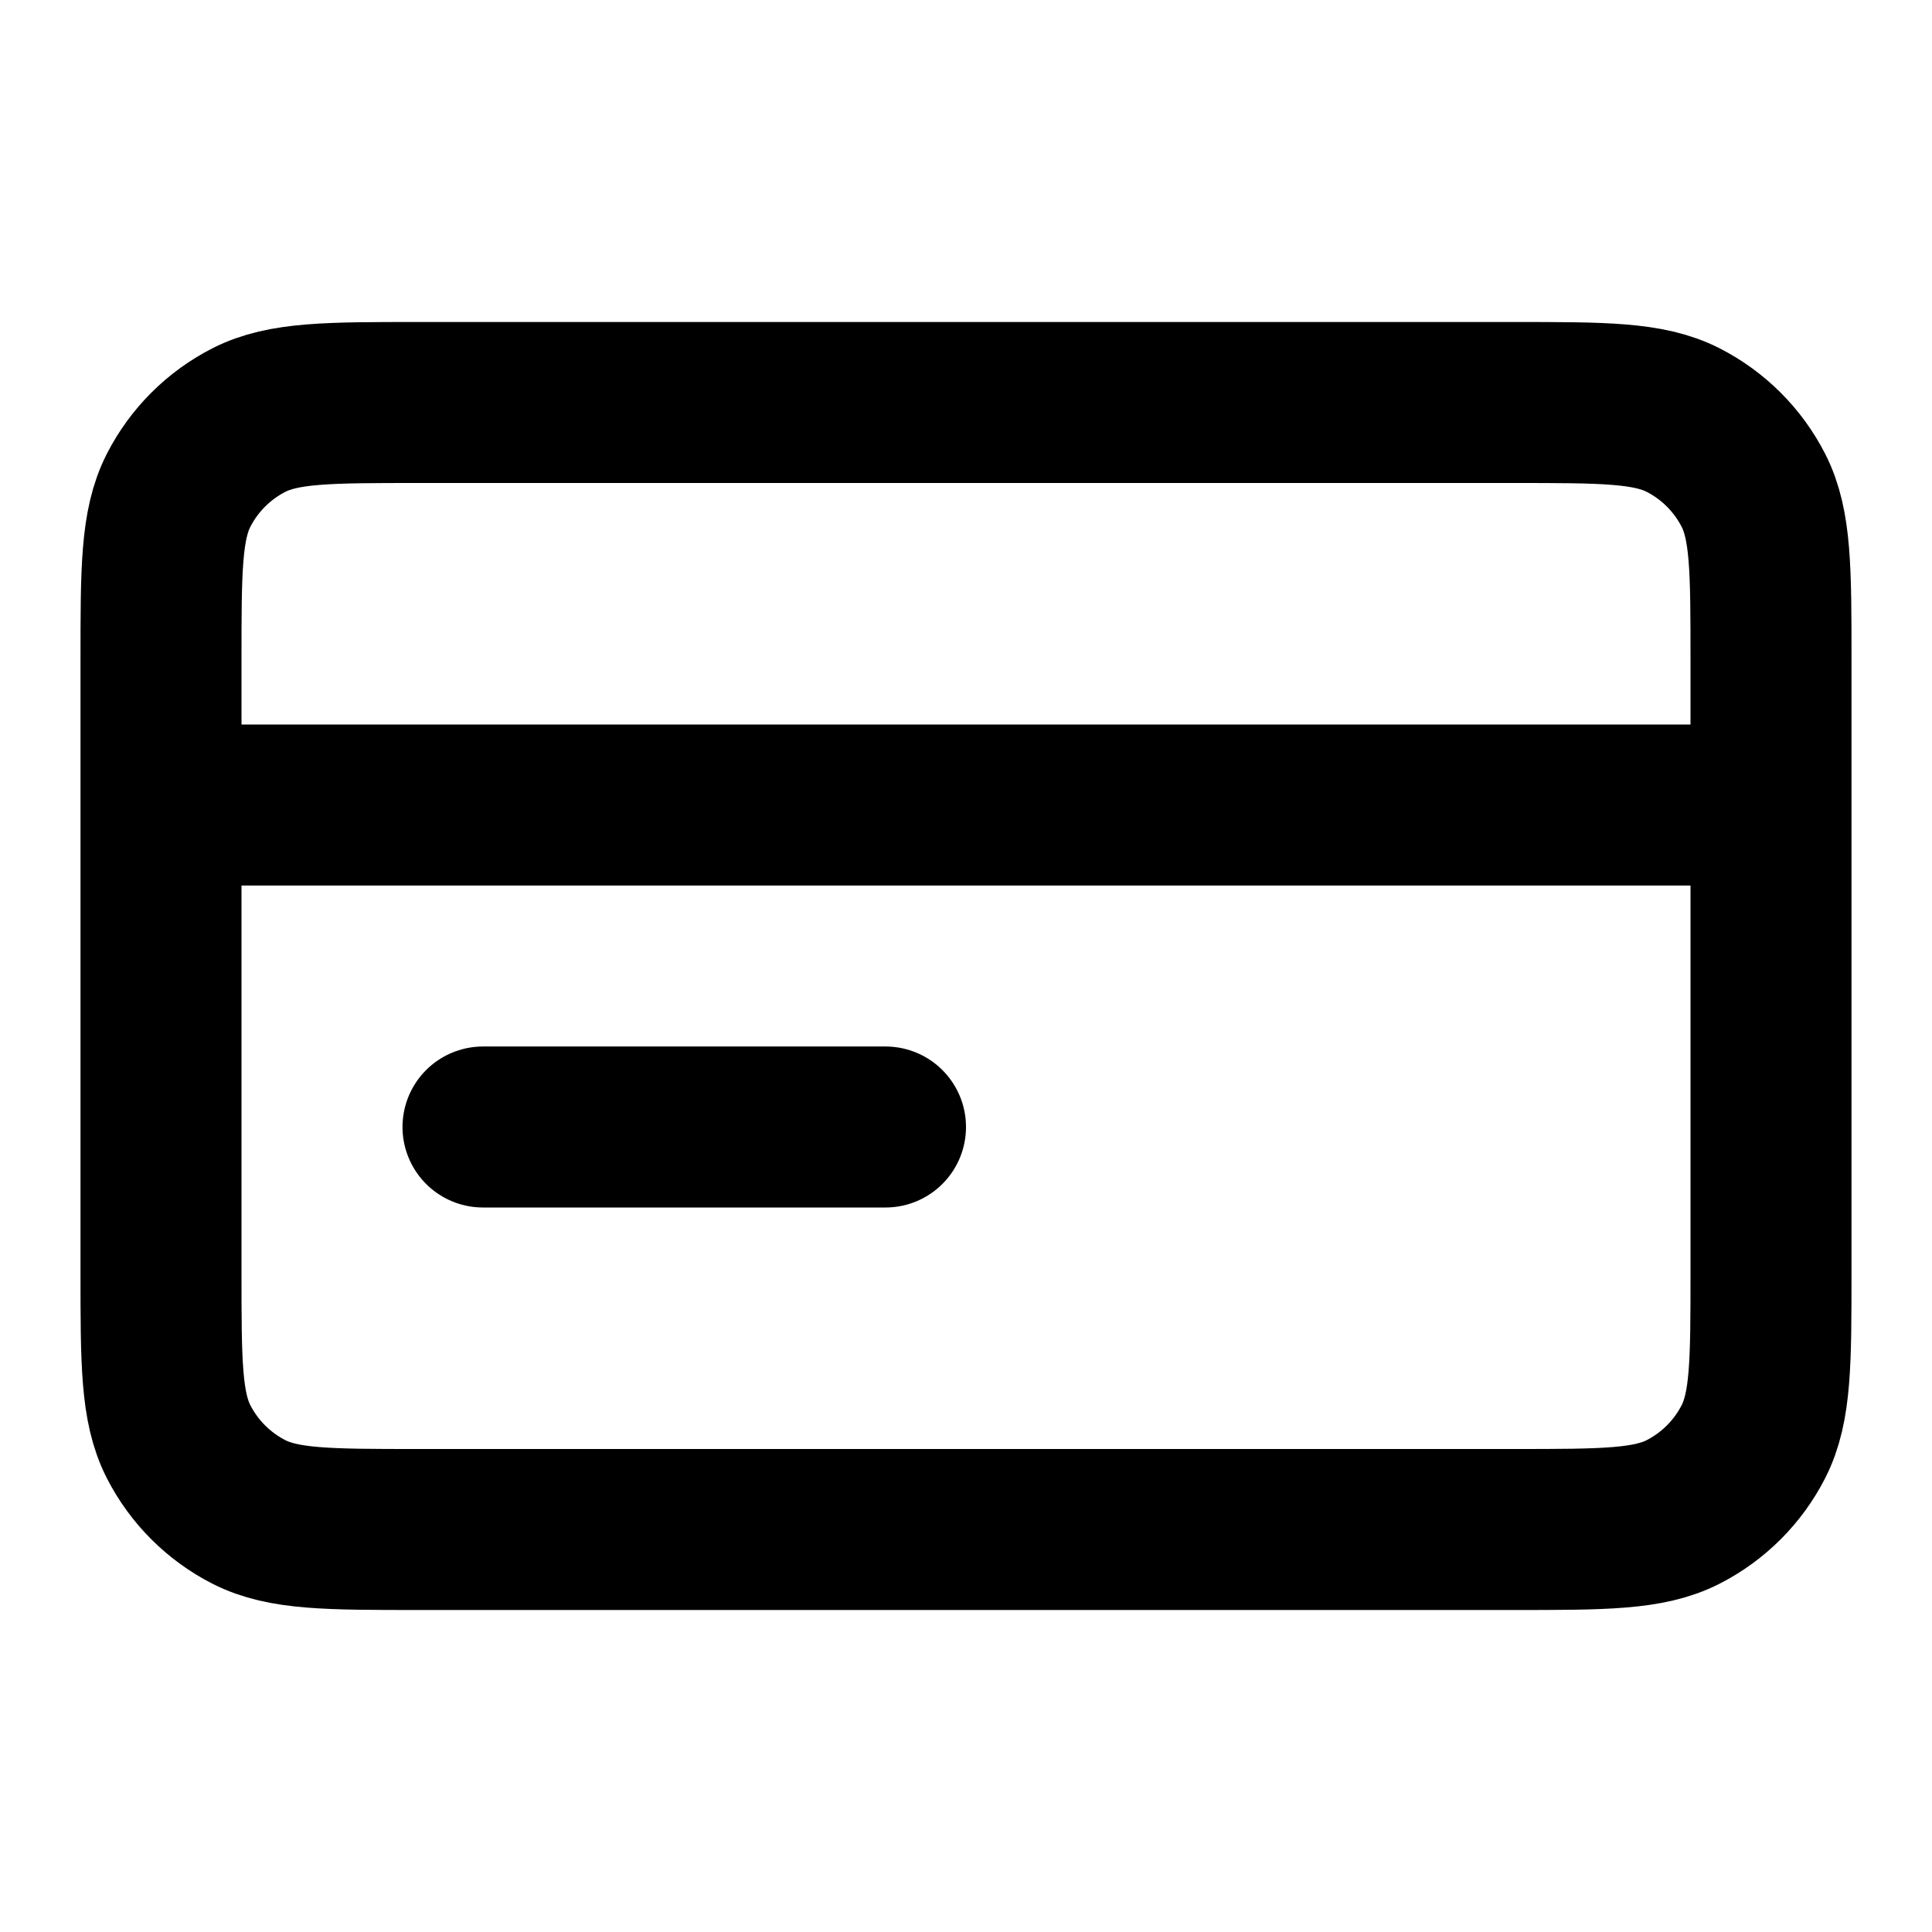
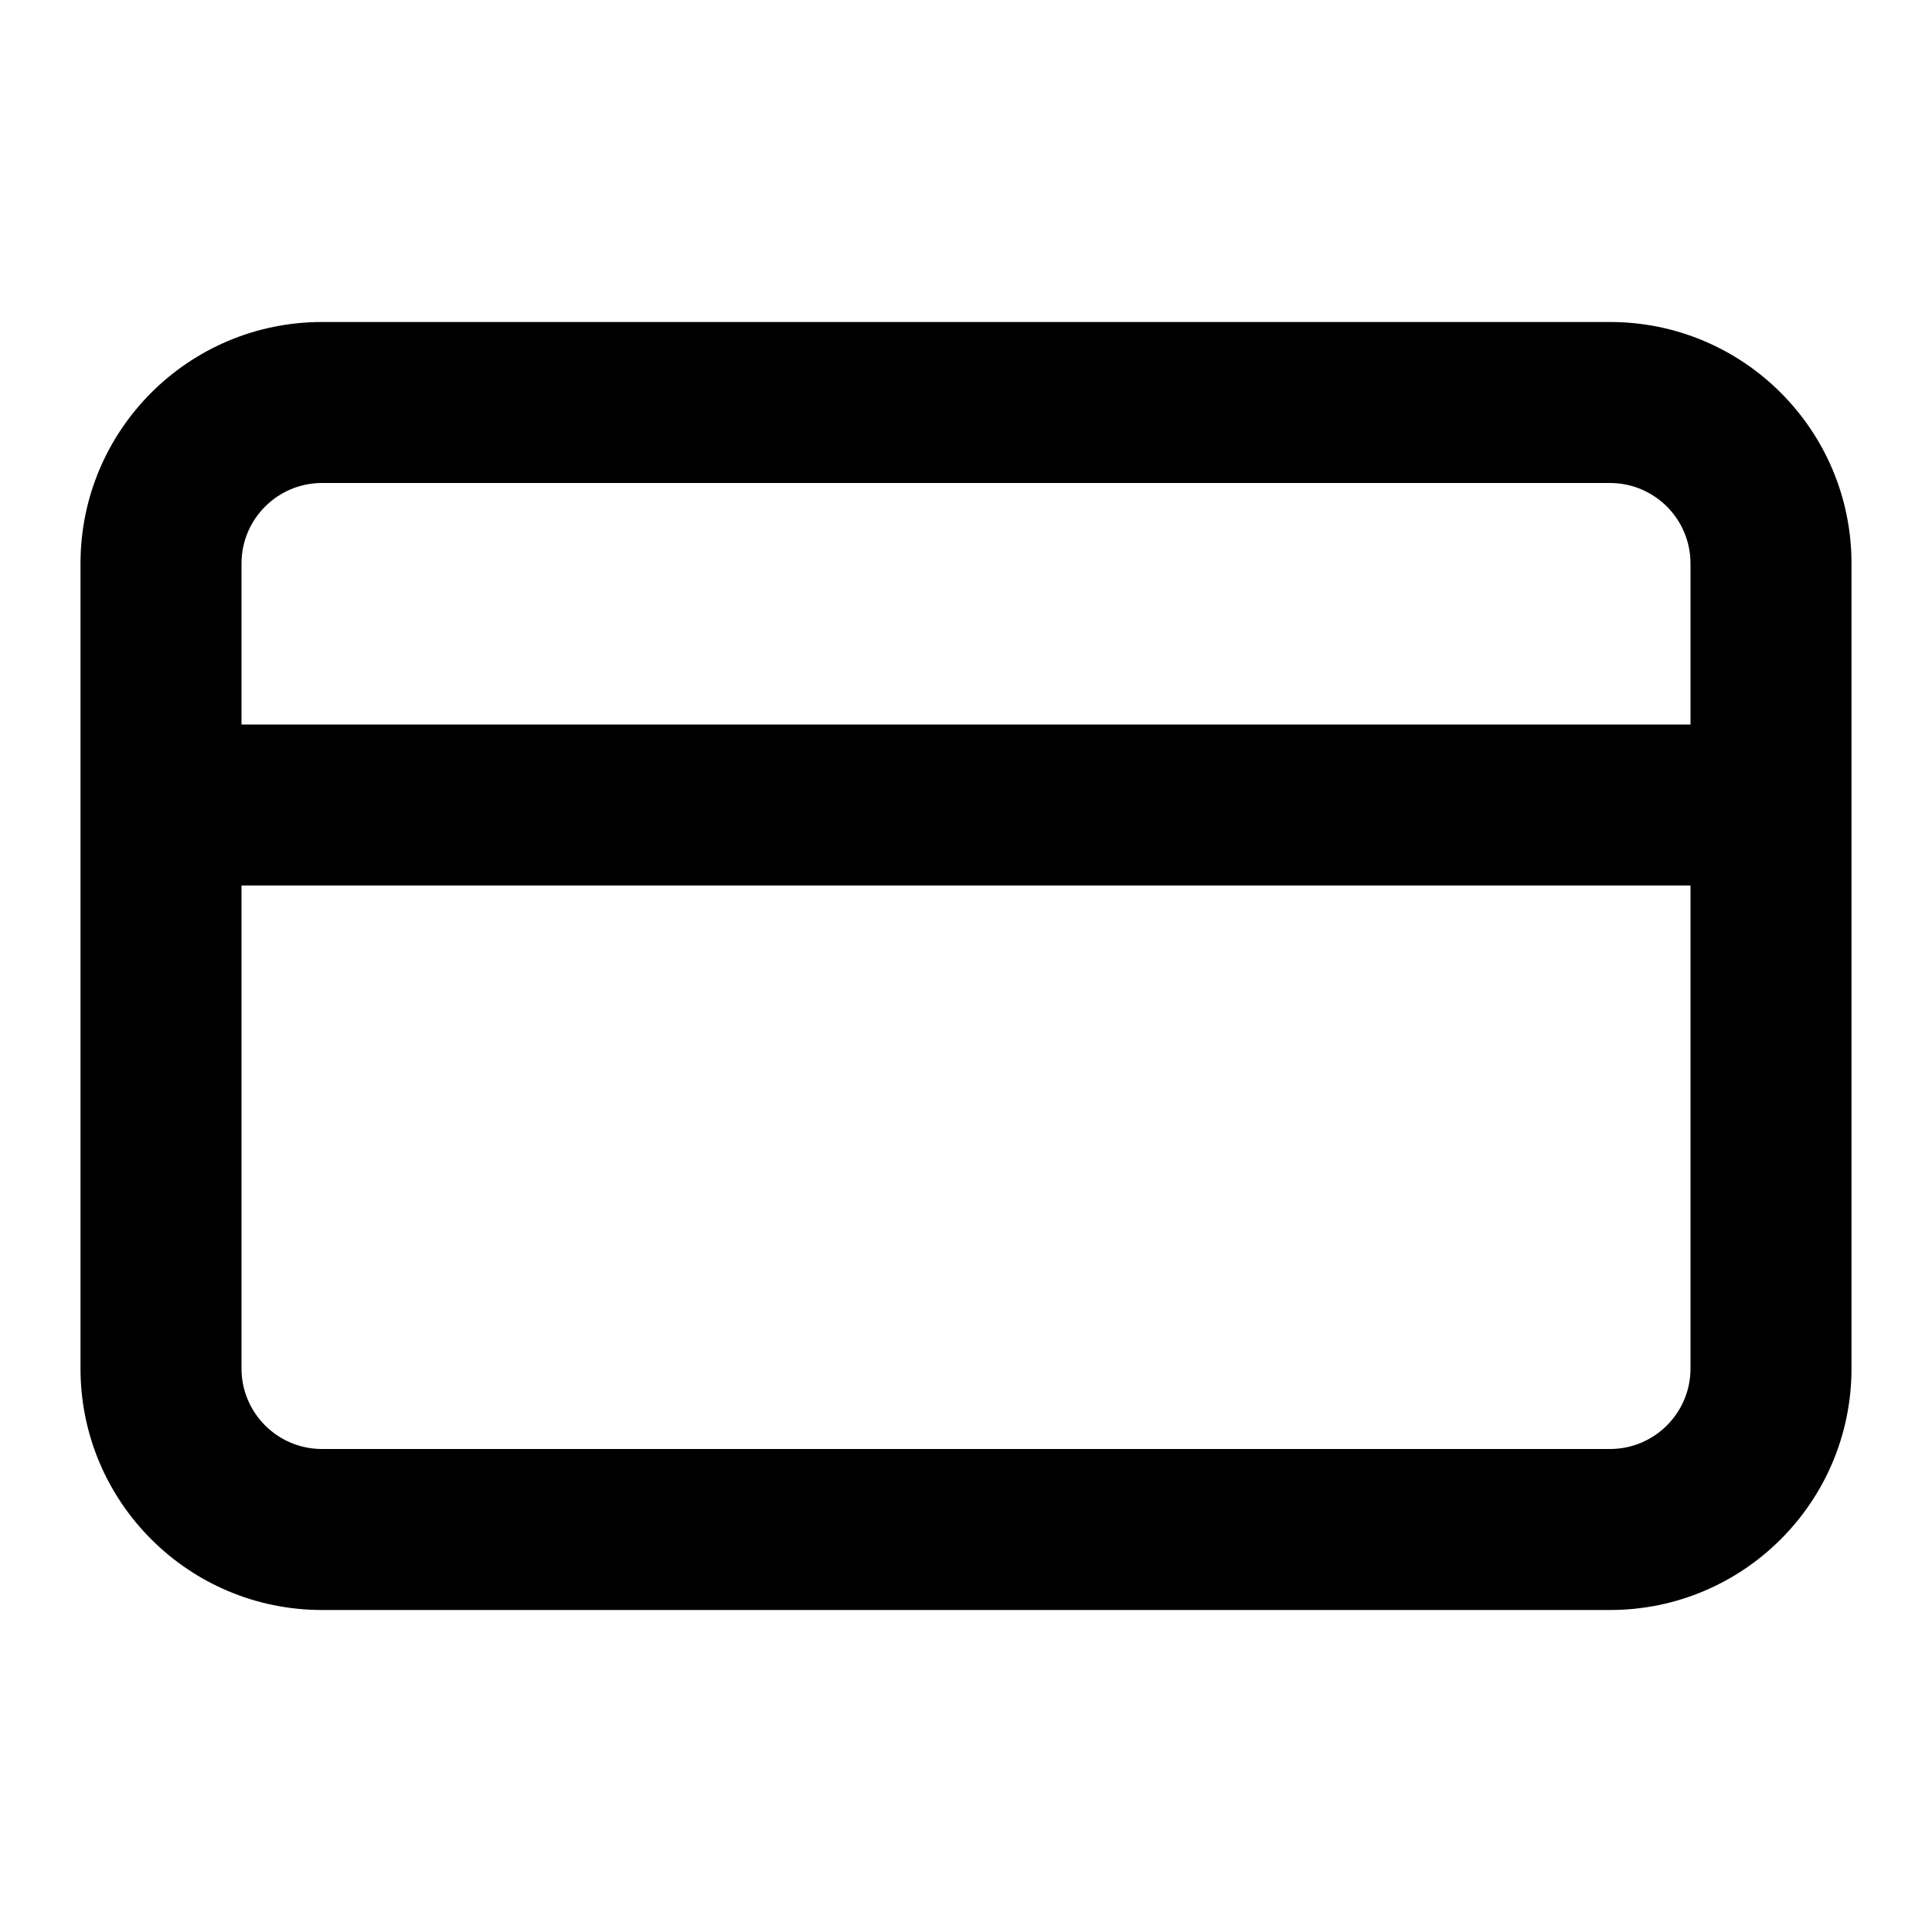
- <svg xmlns="http://www.w3.org/2000/svg" width="800px" height="800px" viewBox="0 0 24 24" fill="none">
-   <path d="M22 10H2M11 14H6M2 8.2L2 15.8C2 16.92 2 17.48 2.218 17.908C2.41 18.284 2.716 18.59 3.092 18.782C3.52 19 4.08 19 5.2 19L18.8 19C19.92 19 20.48 19 20.908 18.782C21.284 18.59 21.59 18.284 21.782 17.908C22 17.48 22 16.92 22 15.8V8.2C22 7.08 22 6.52 21.782 6.092C21.59 5.716 21.284 5.41 20.908 5.218C20.48 5 19.92 5 18.8 5L5.2 5C4.08 5 3.52 5 3.092 5.218C2.716 5.41 2.41 5.716 2.218 6.092C2 6.52 2 7.08 2 8.2Z" stroke="#000000" stroke-width="2" stroke-linecap="round" stroke-linejoin="round" />
+ <svg xmlns="http://www.w3.org/2000/svg" width="800px" height="800px" viewBox="0 0 24 24">
+   <path fill-rule="evenodd" clip-rule="evenodd" d="M20 4C21.657 4 23 5.343 23 7V17C23 18.657 21.657 20 20 20H4C2.343 20 1 18.657 1 17V7C1 5.343 2.343 4 4 4H20ZM20 6C20.552 6 21 6.448 21 7V9H3V7C3 6.448 3.448 6 4 6H20ZM3 11V17C3 17.552 3.448 18 4 18H20C20.552 18 21 17.552 21 17V11H3Z" />
</svg>
